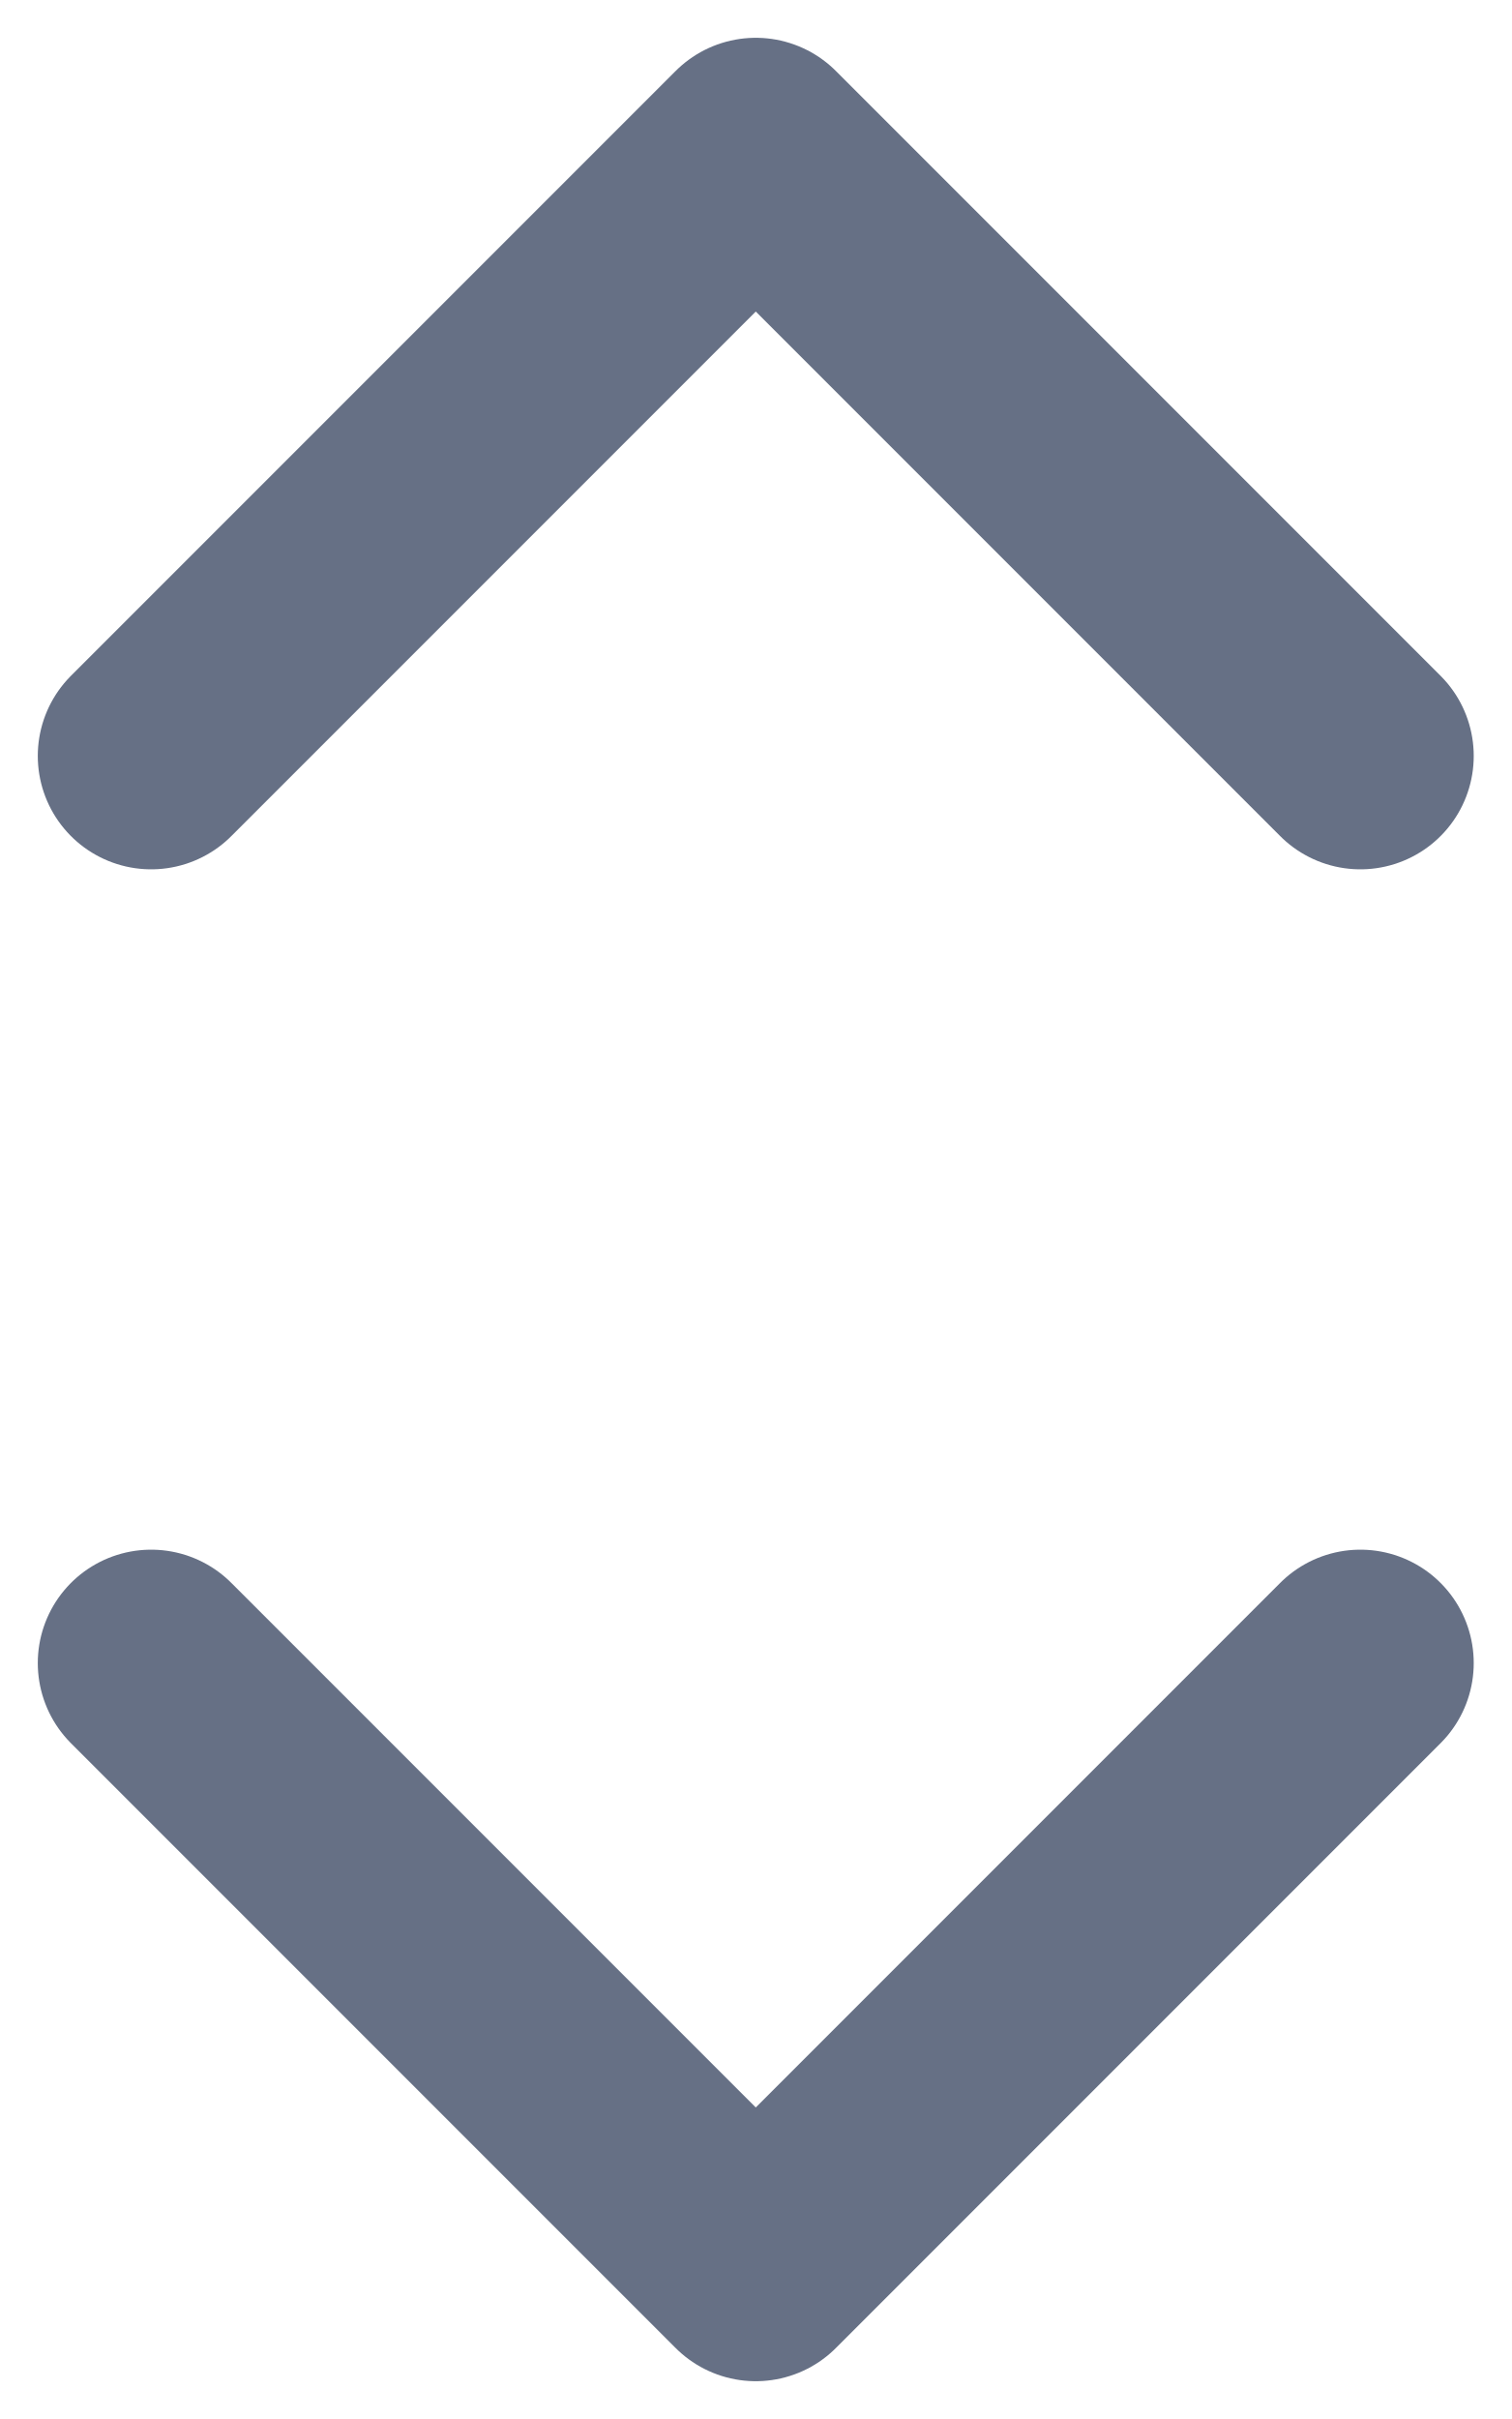
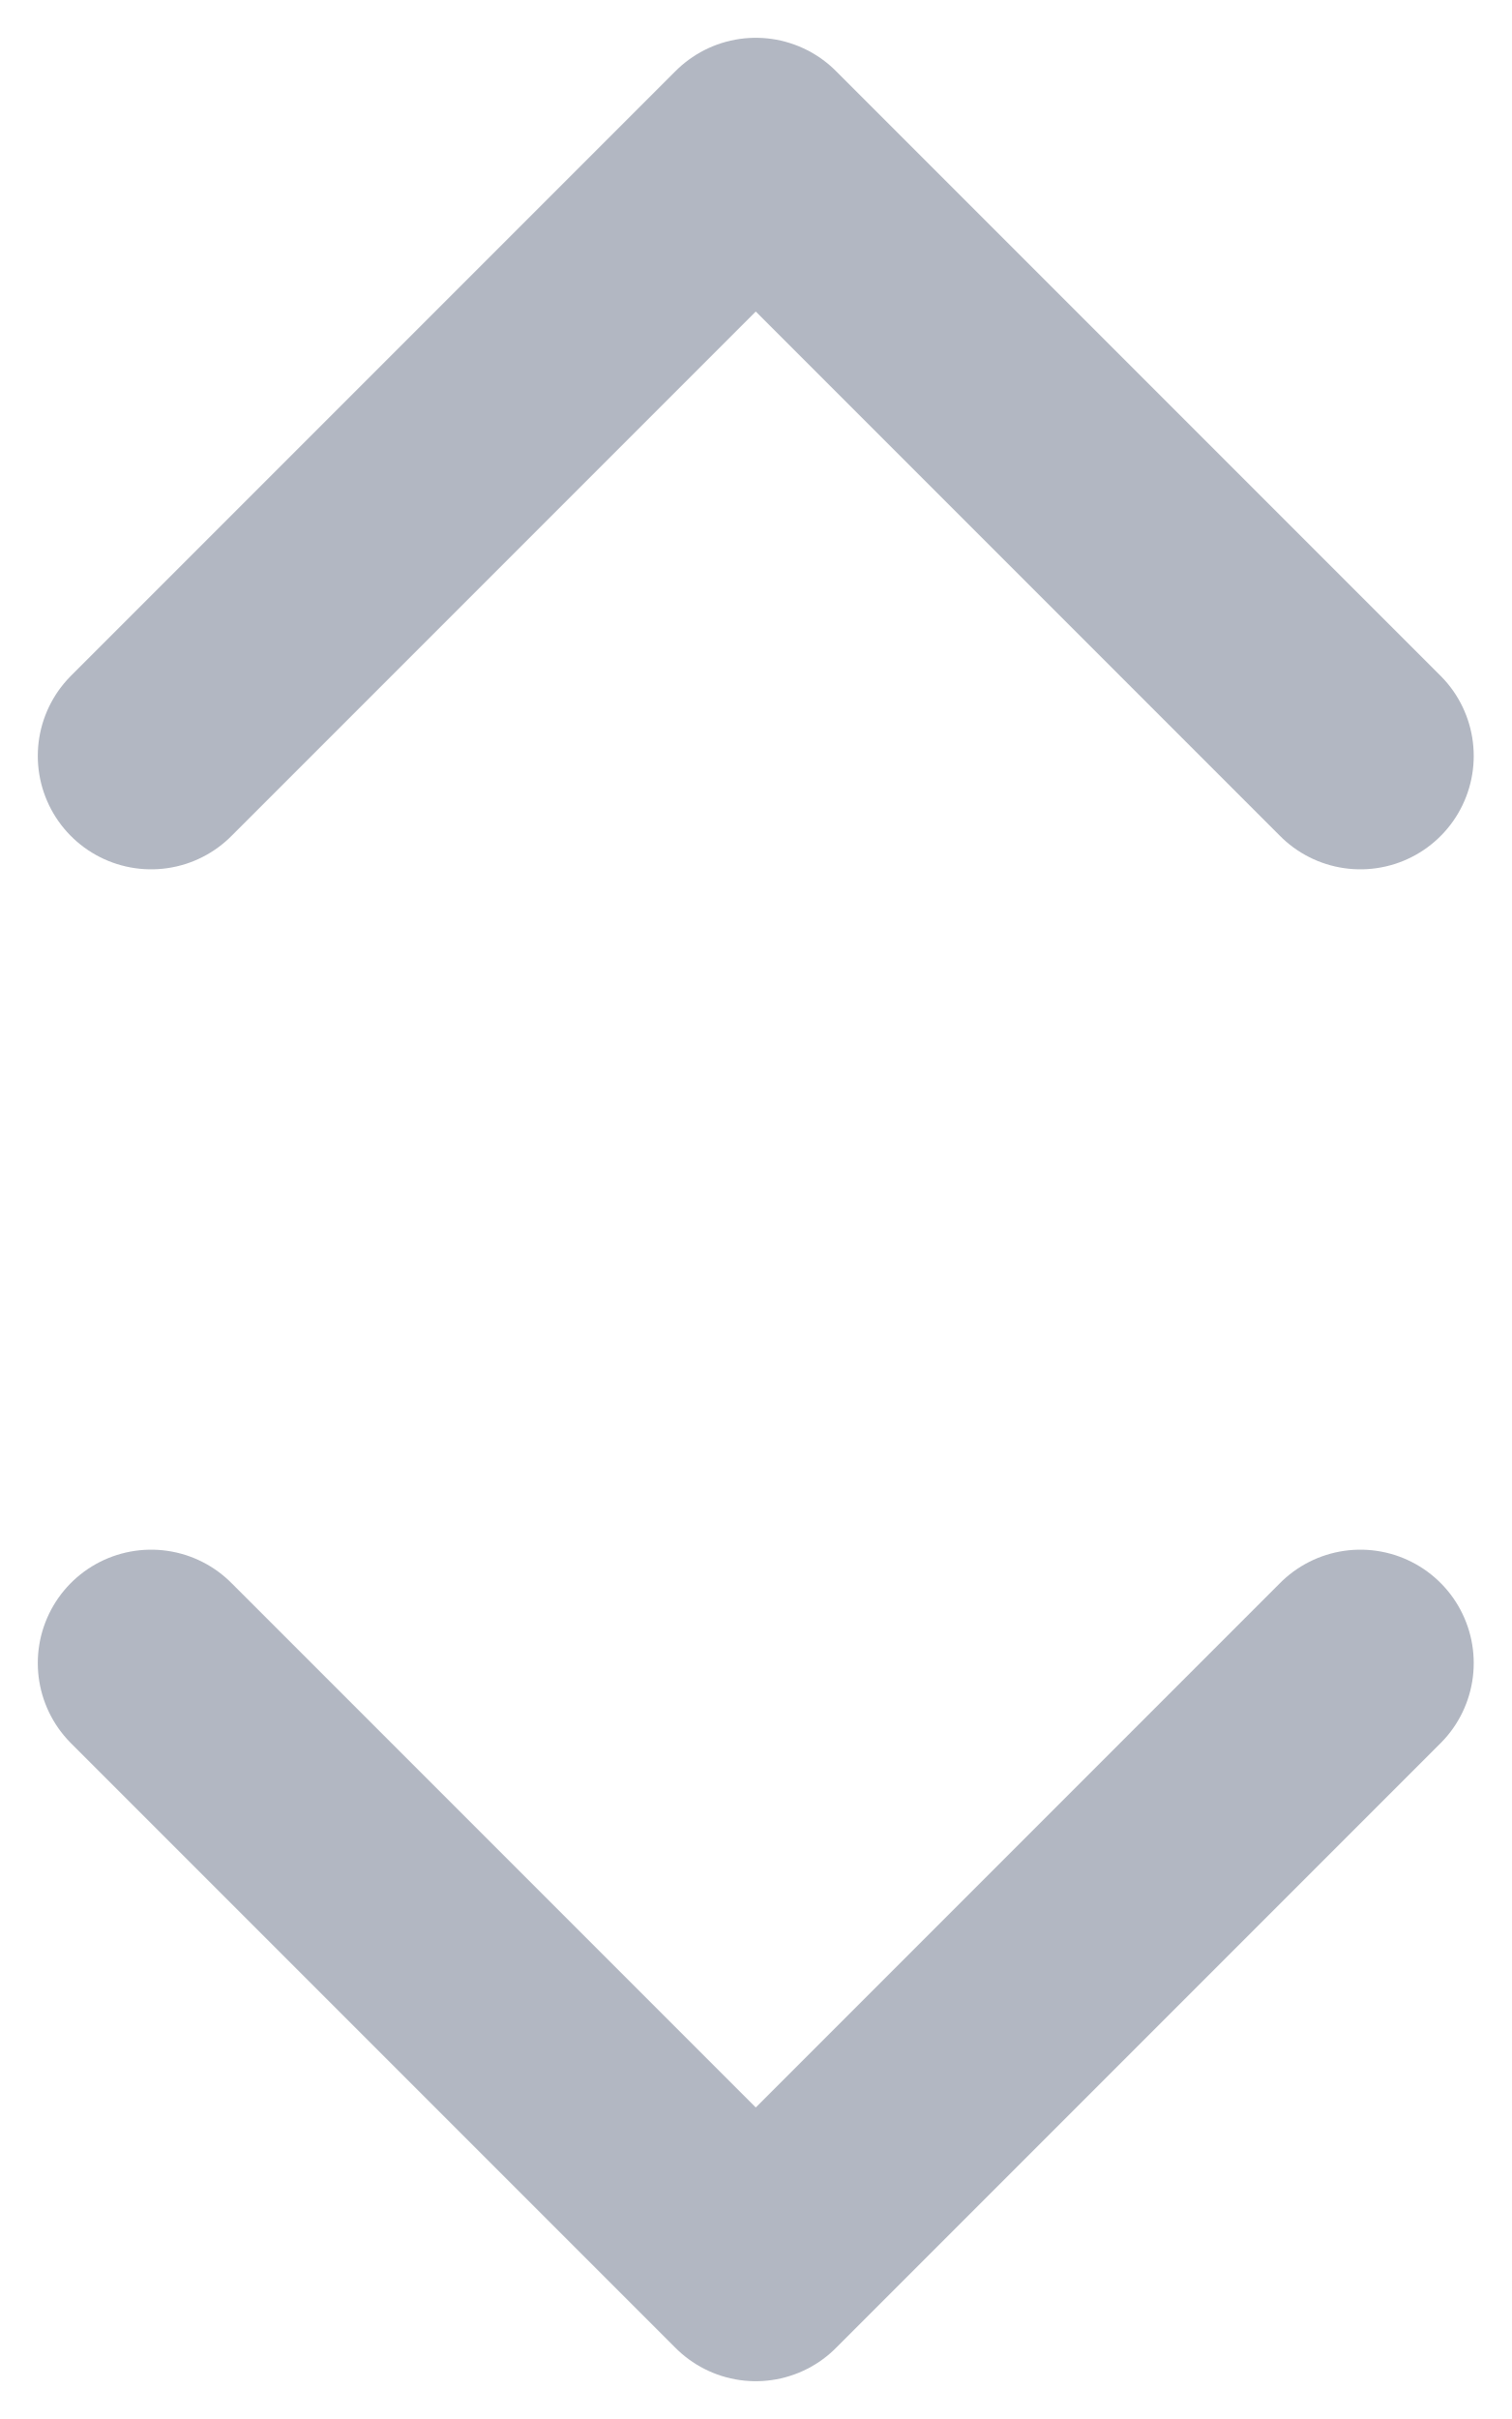
- <svg xmlns="http://www.w3.org/2000/svg" width="10" height="16" viewBox="0 0 10 16" fill="none">
+ <svg xmlns="http://www.w3.org/2000/svg" width="10" height="16" viewBox="0 0 10 16" fill="none" opacity="0.5">
  <path d="M1 11L5 15L9 11M9 5L5 1L1 5" stroke="#667085" stroke-width="1.5" stroke-linecap="round" stroke-linejoin="round" />
</svg>
